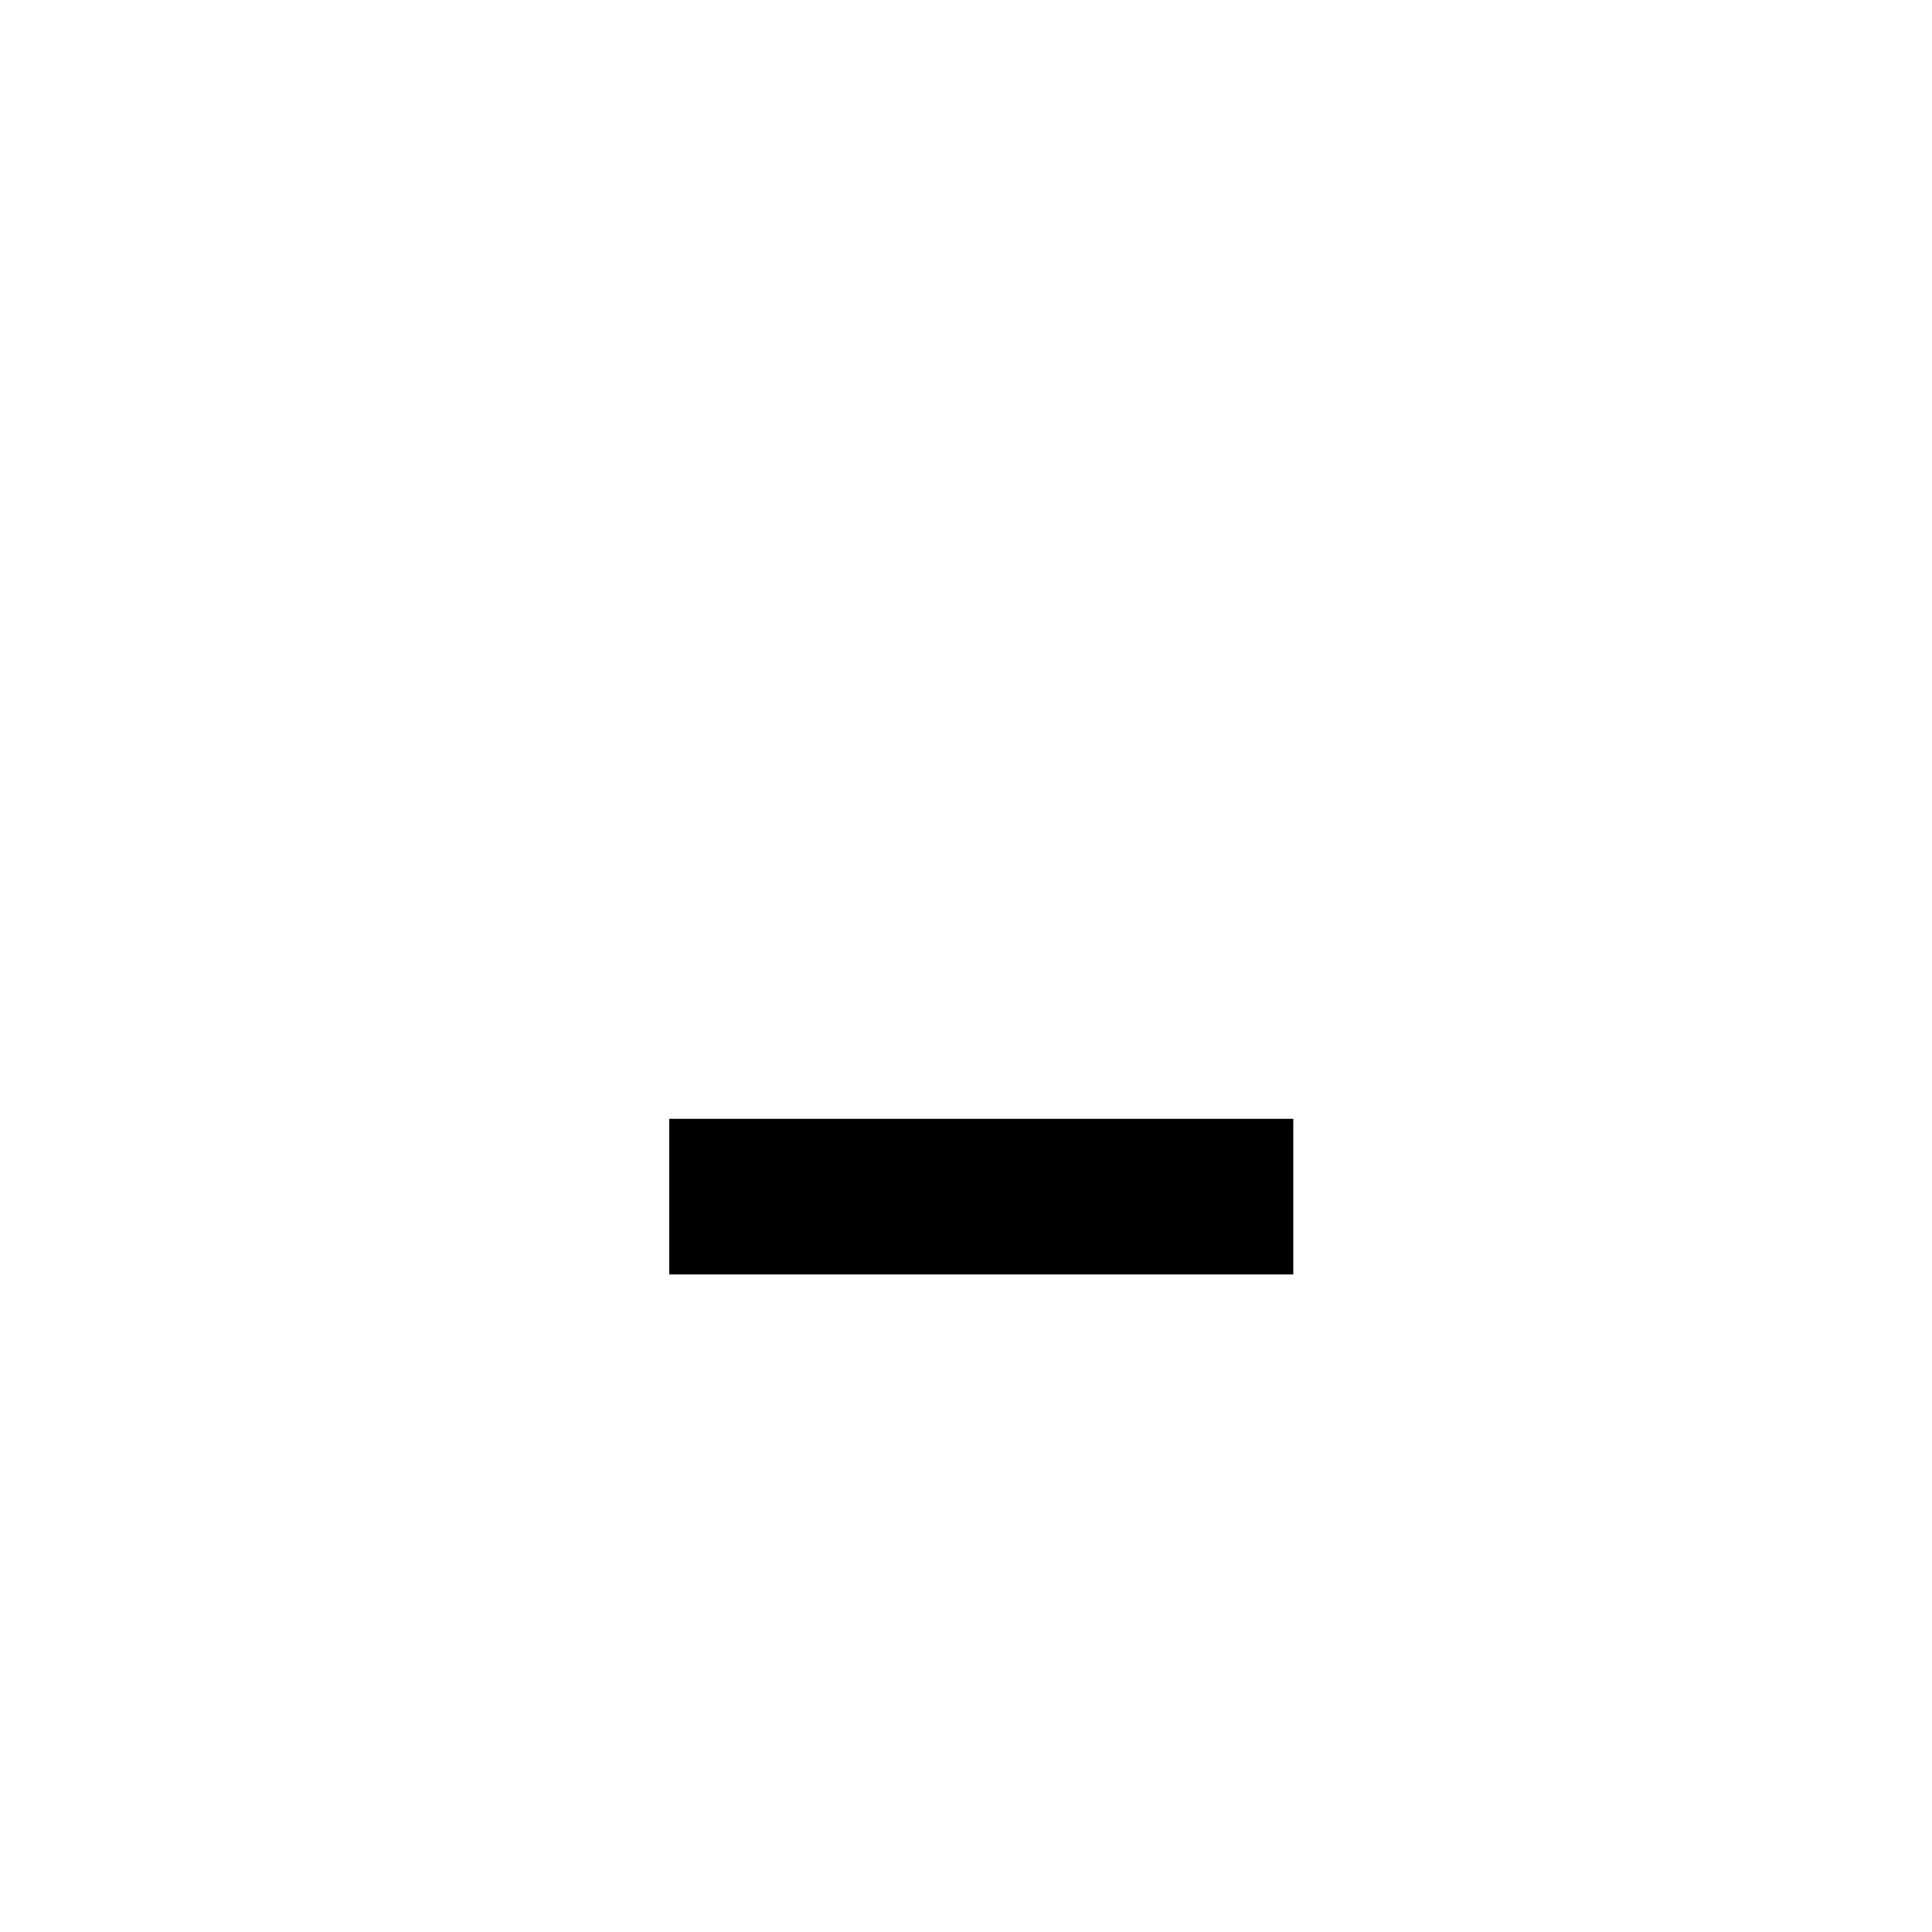
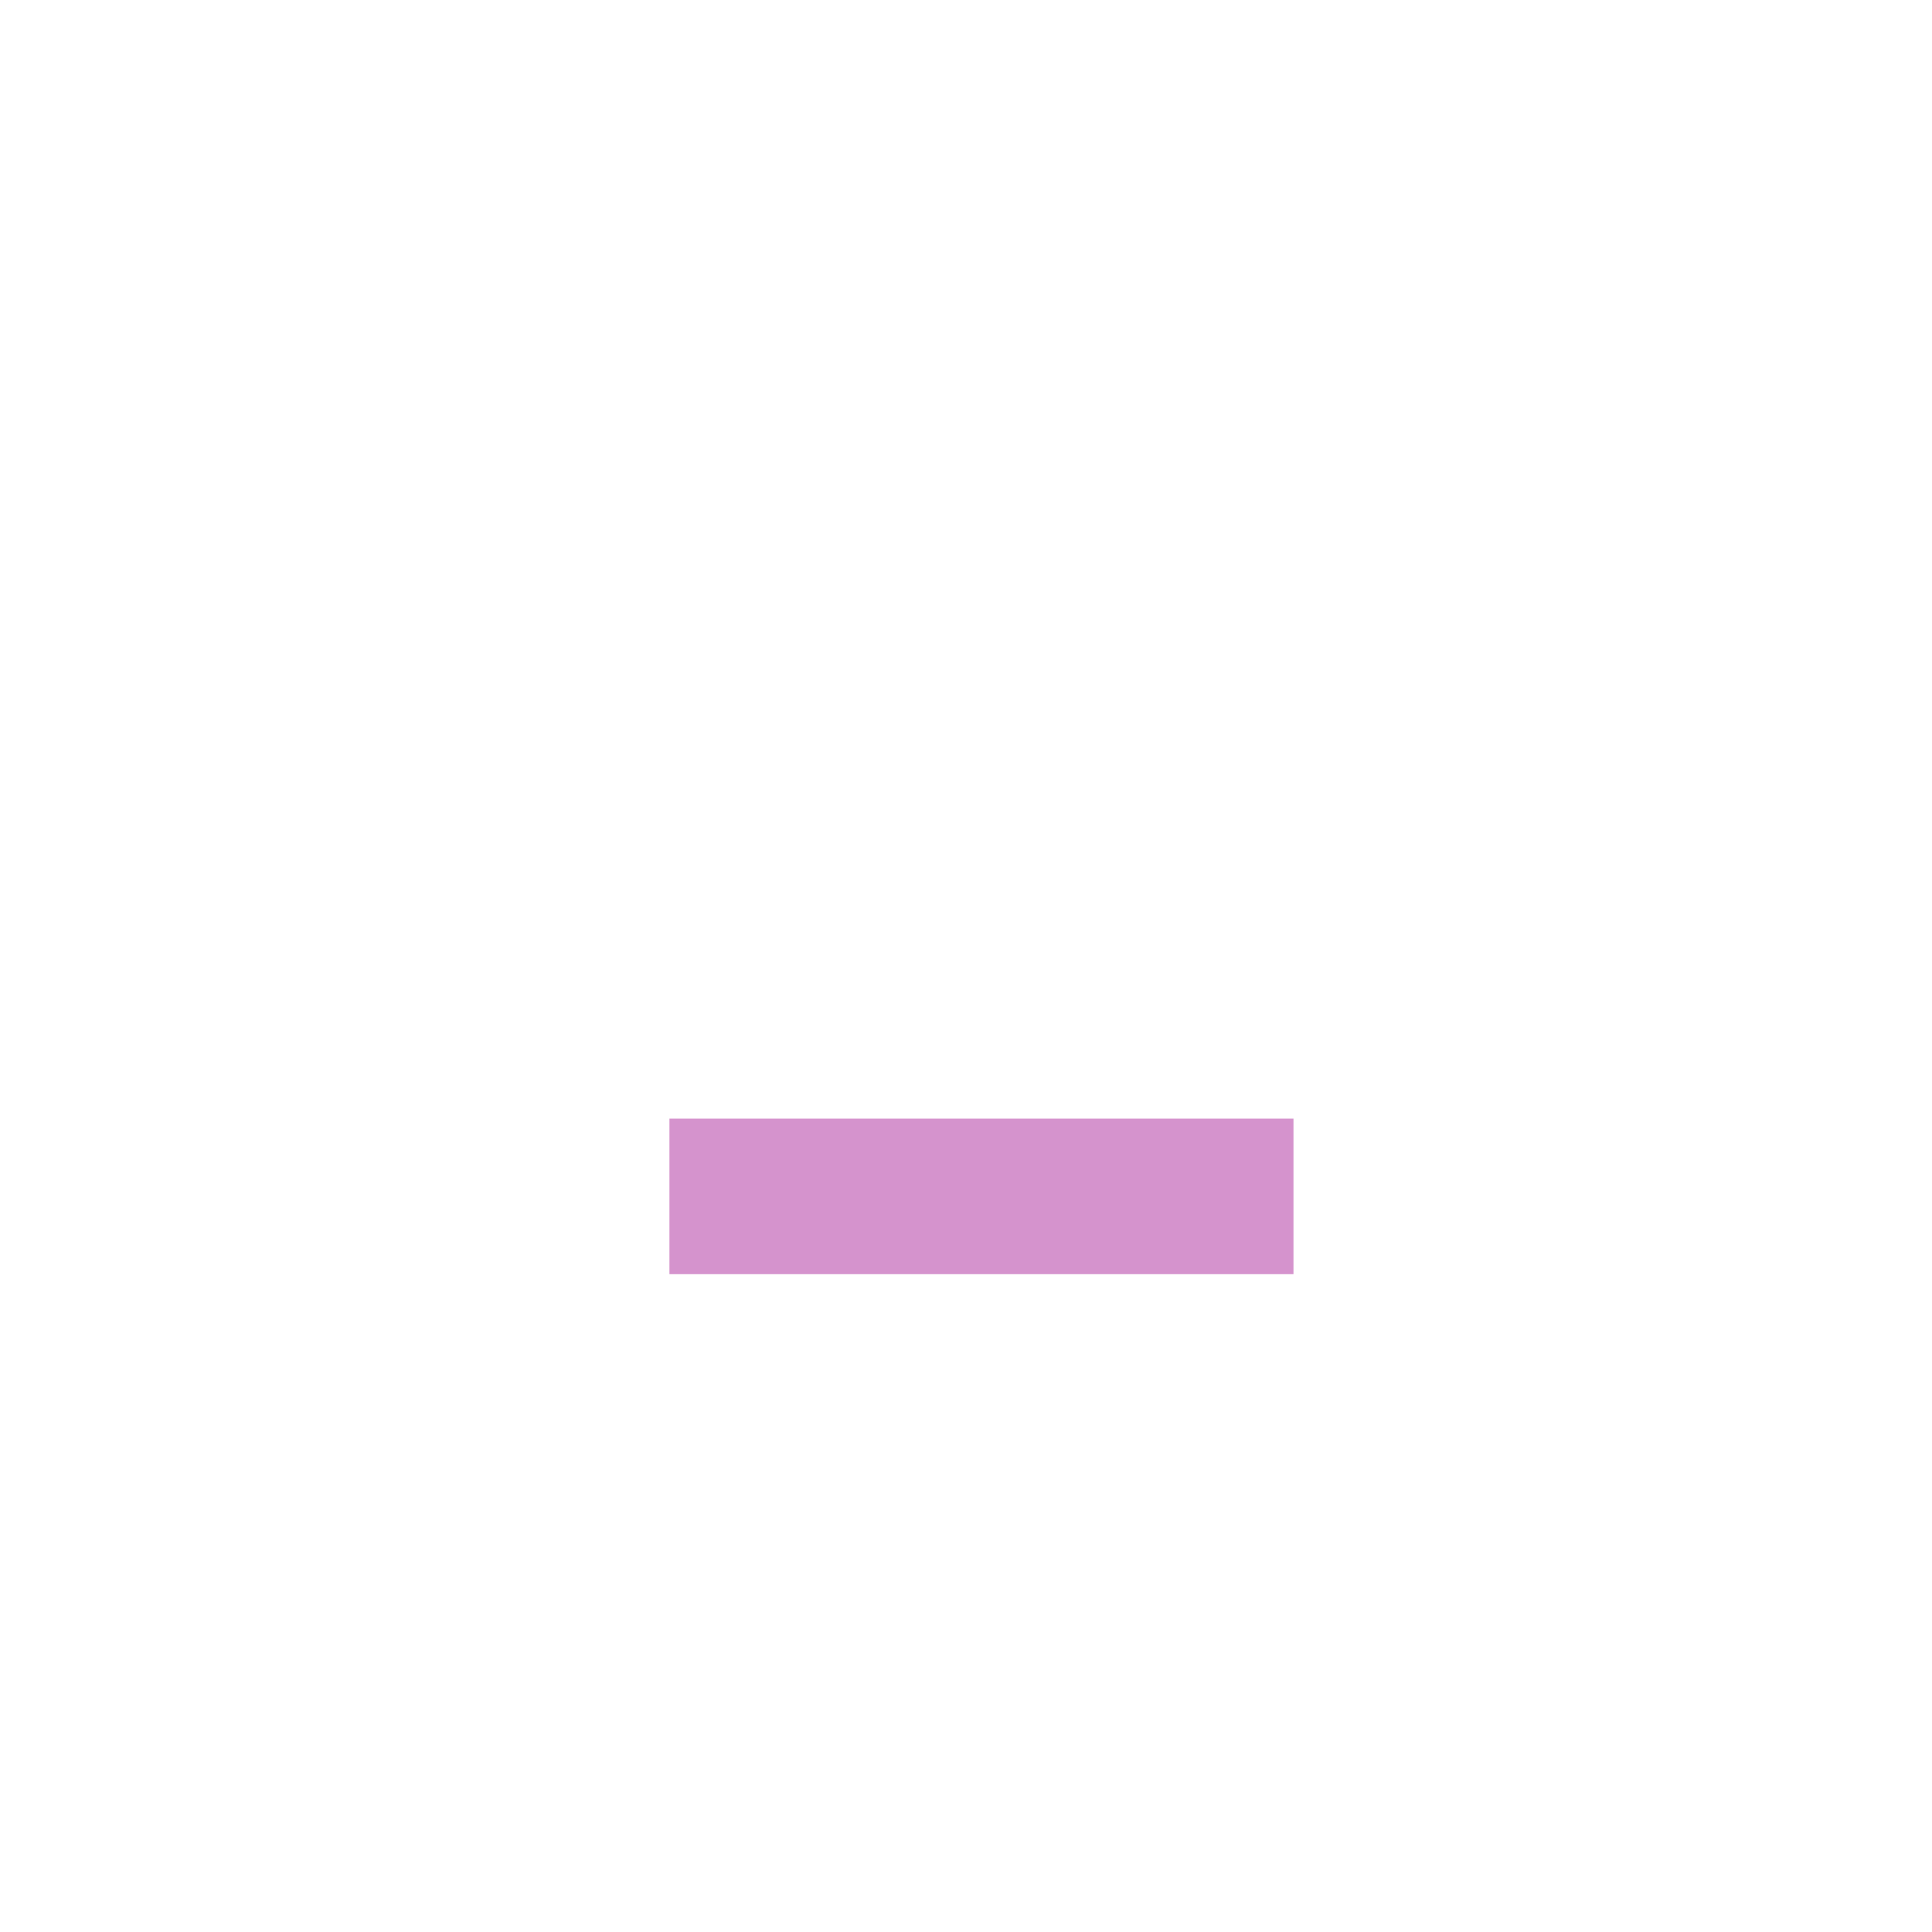
<svg xmlns="http://www.w3.org/2000/svg" version="1.1" id="Layer_1" x="0px" y="0px" viewBox="0 0 200 200" style="enable-background:new 0 0 200 200;" xml:space="preserve">
  <style type="text/css">
	.st0{enable-background:new    ;}
+ 	.st1{fill:#D593CD;}
</style>
  <g class="st0">
-     <path d="M69.28,131.93v-16.11h64.6v16.11H69.28z" />
+     <path class="st1" d="M69.3,131.9v-16.1h64.6v16.1H69.3z" />
  </g>
</svg>
